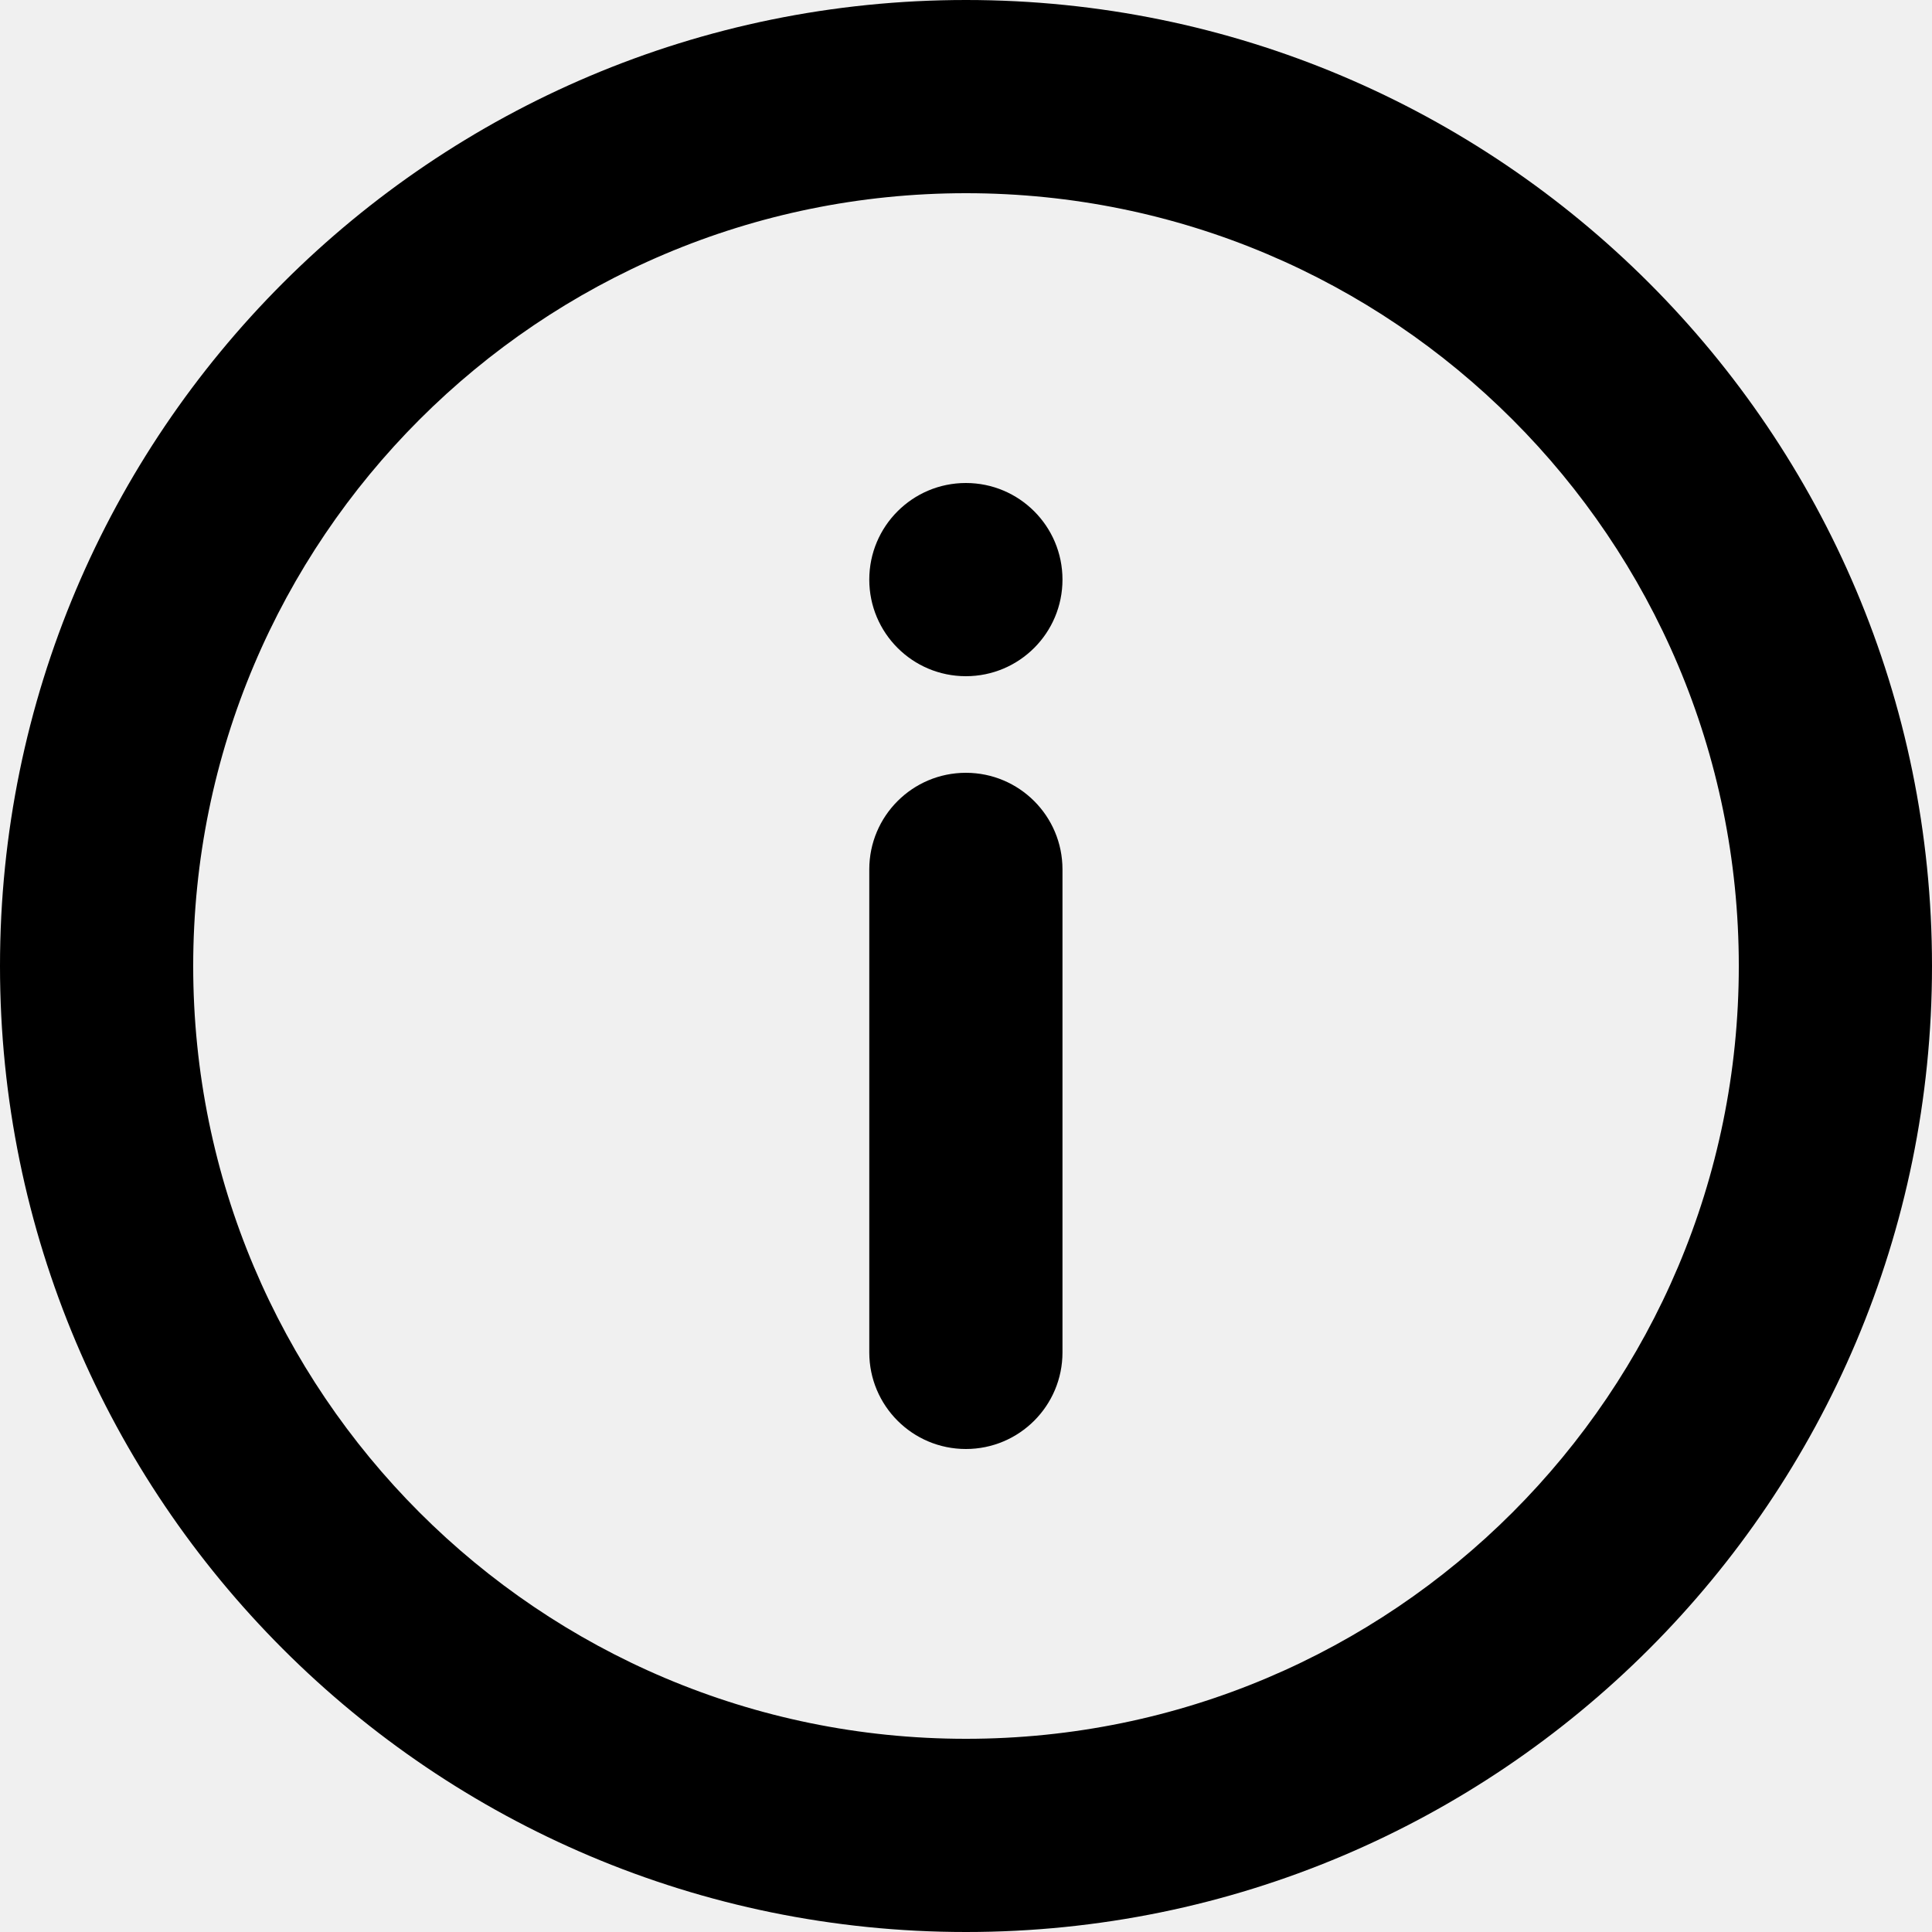
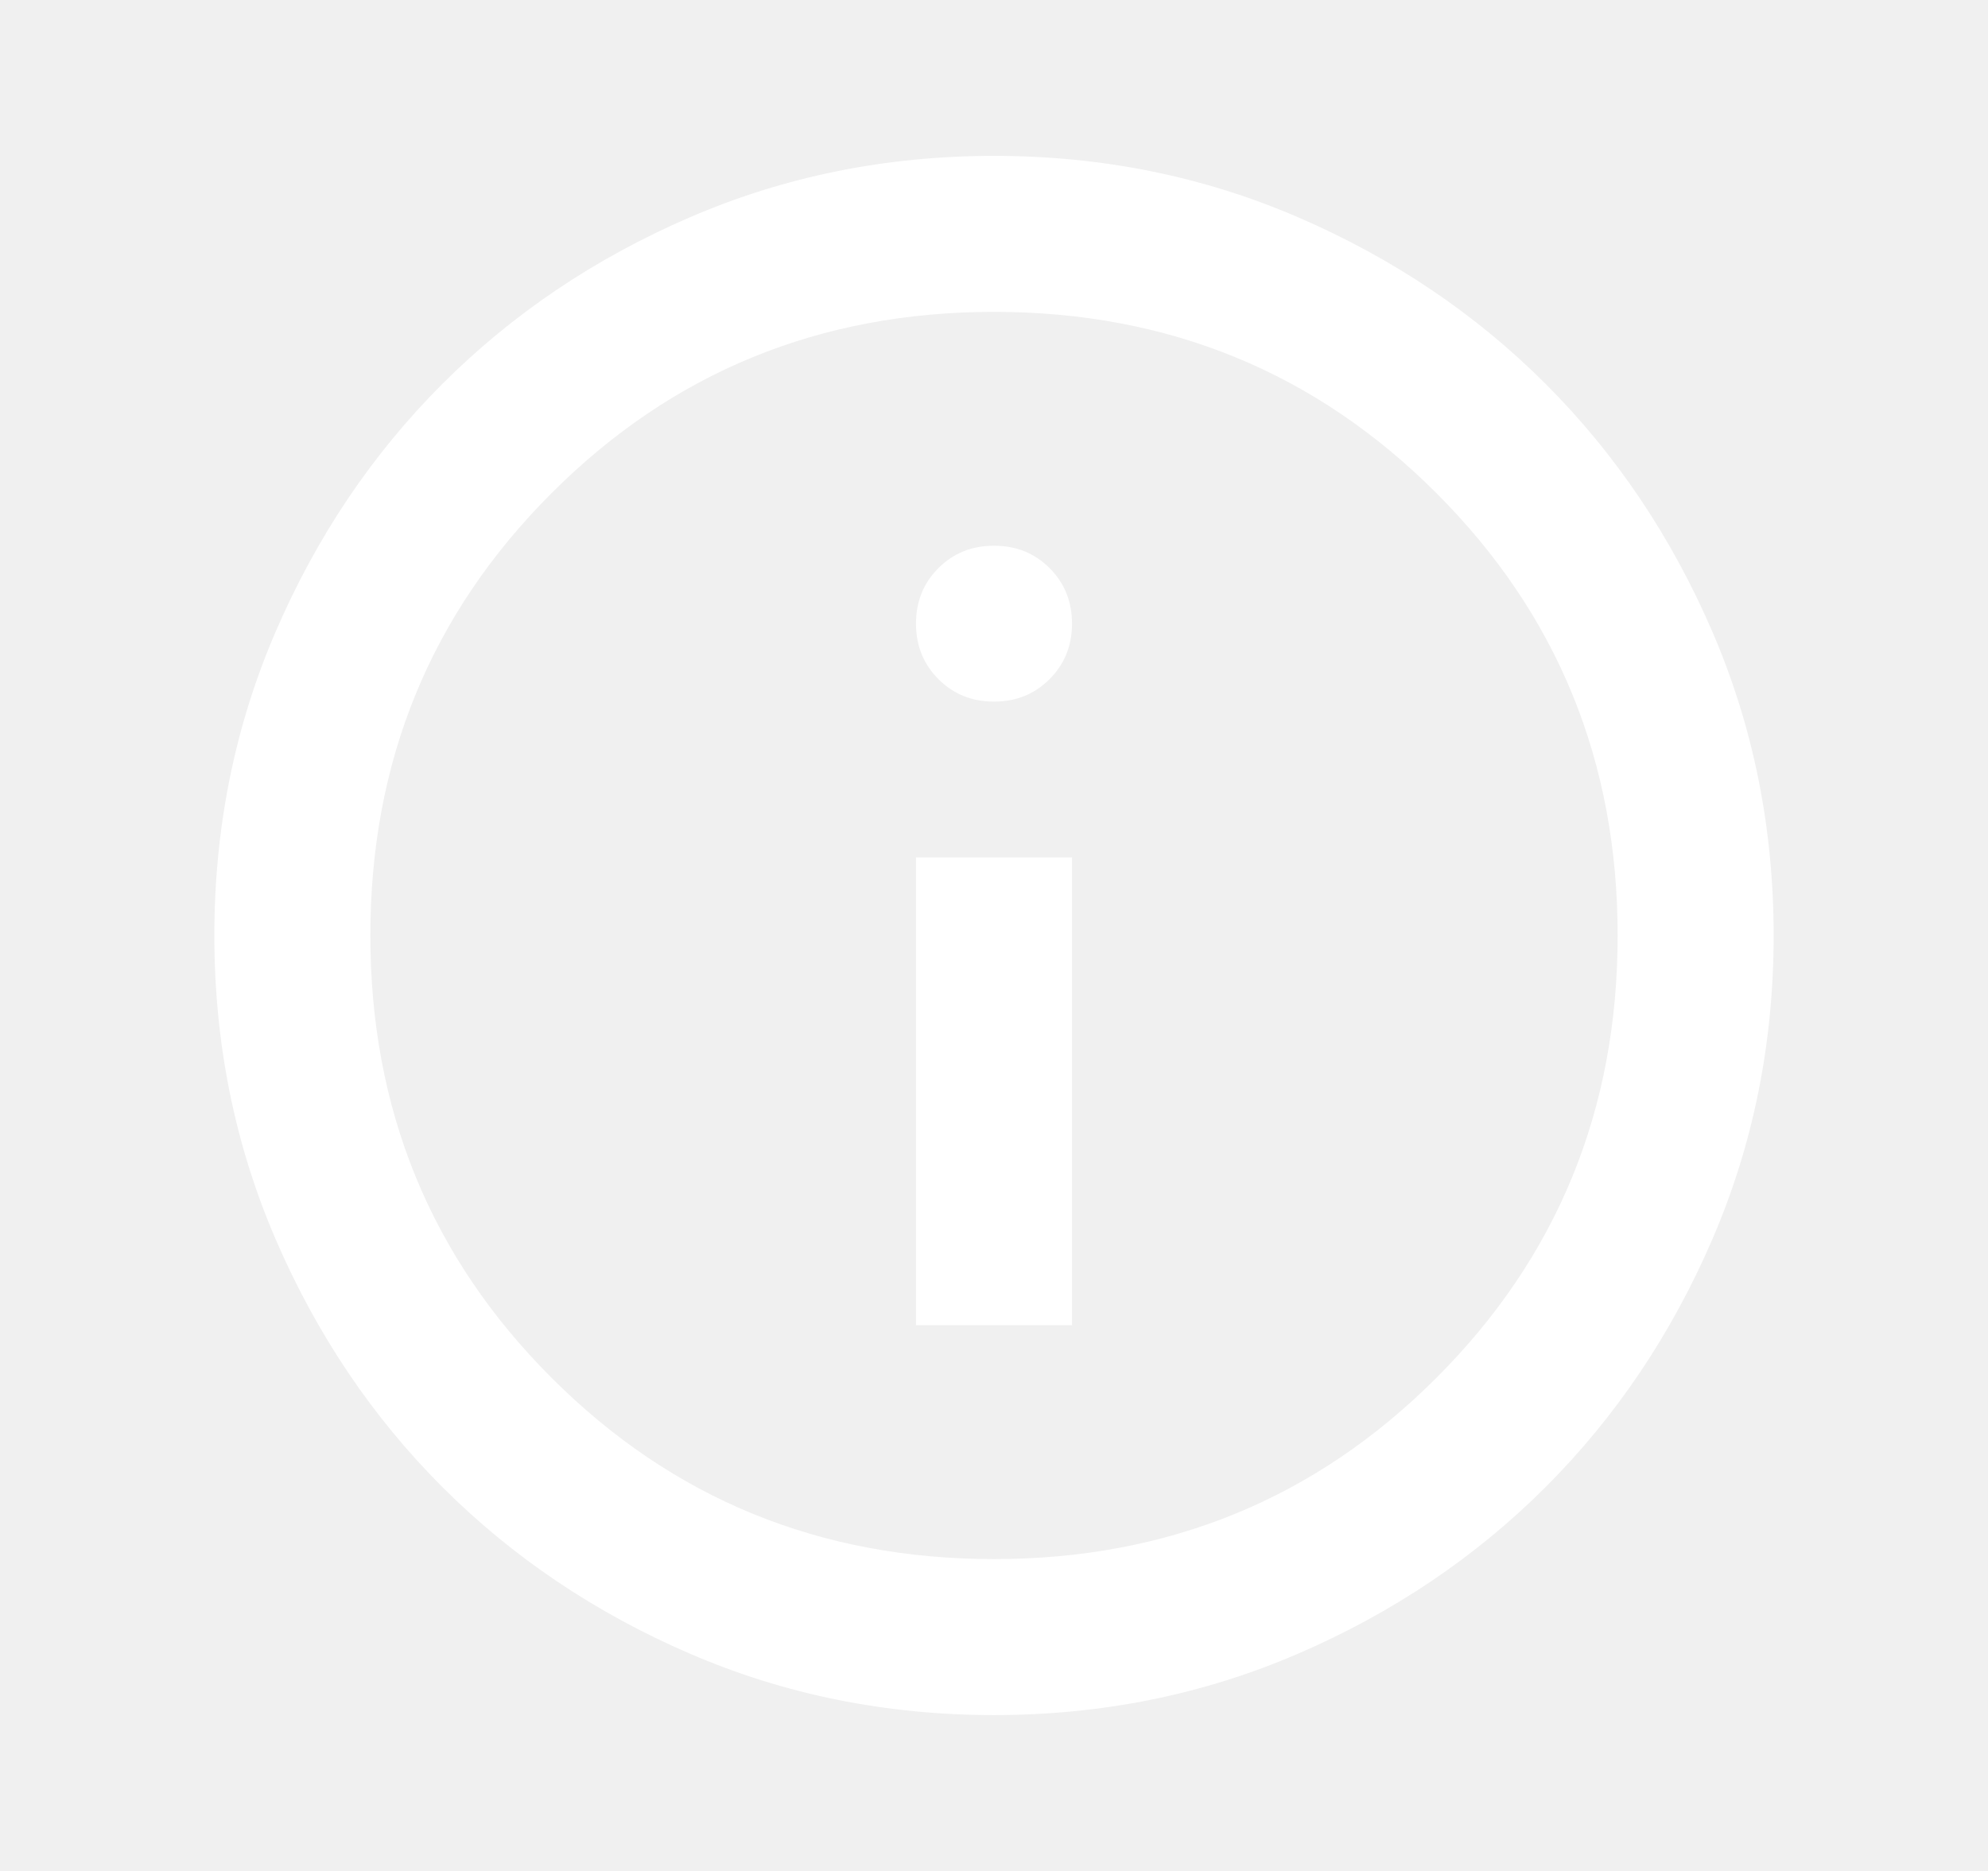
- <svg xmlns="http://www.w3.org/2000/svg" width="16" height="16" viewBox="0 0 16 16" fill="none">
-   <path d="M7.999 6.4C8.441 6.4 8.799 6.758 8.799 7.2V11.2C8.799 11.642 8.441 12 7.999 12C7.557 12 7.199 11.642 7.199 11.2V7.2C7.199 6.758 7.557 6.4 7.999 6.4Z" fill="black" />
-   <path d="M7.999 4C8.441 4 8.799 4.358 8.799 4.8C8.799 5.242 8.441 5.6 7.999 5.6C7.557 5.6 7.199 5.242 7.199 4.8C7.199 4.358 7.557 4 7.999 4Z" fill="black" />
-   <path fill-rule="evenodd" clip-rule="evenodd" d="M0 8C0 3.582 3.582 0 8 0C12.418 0 16 3.582 16 8C16 12.418 12.418 16 8 16C3.582 16 0 12.418 0 8ZM8 1.6C4.465 1.6 1.6 4.465 1.6 8C1.6 11.535 4.465 14.4 8 14.4C11.535 14.4 14.4 11.535 14.4 8C14.4 4.465 11.535 1.6 8 1.6Z" fill="black" />
+ <svg xmlns="http://www.w3.org/2000/svg" width="17" height="16" viewBox="0 0 17 16" fill="none">
+   <mask id="mask0_3596_4605" style="mask-type:alpha" maskUnits="userSpaceOnUse" x="0" y="0" width="17" height="16">
+     <rect x="0.5" width="16" height="16" fill="#D9D9D9" />
+   </mask>
+   <g mask="url(#mask0_3596_4605)">
+     <path d="M7.833 11.333H9.167V7.333H7.833V11.333ZM8.5 6C8.689 6 8.847 5.936 8.975 5.808C9.103 5.68 9.167 5.522 9.167 5.333C9.167 5.144 9.103 4.986 8.975 4.858C8.847 4.73 8.689 4.667 8.5 4.667C8.311 4.667 8.153 4.73 8.025 4.858C7.897 4.986 7.833 5.144 7.833 5.333C7.833 5.522 7.897 5.68 8.025 5.808C8.153 5.936 8.311 6 8.5 6ZM8.5 14.667C7.578 14.667 6.711 14.492 5.9 14.142C5.089 13.792 4.383 13.317 3.783 12.717C3.183 12.117 2.708 11.411 2.358 10.6C2.008 9.789 1.833 8.922 1.833 8C1.833 7.078 2.008 6.211 2.358 5.4C2.708 4.589 3.183 3.883 3.783 3.283C4.383 2.683 5.089 2.208 5.9 1.858C6.711 1.508 7.578 1.333 8.5 1.333C9.422 1.333 10.289 1.508 11.1 1.858C11.911 2.208 12.617 2.683 13.217 3.283C13.817 3.883 14.292 4.589 14.642 5.4C14.992 6.211 15.167 7.078 15.167 8C15.167 8.922 14.992 9.789 14.642 10.6C14.292 11.411 13.817 12.117 13.217 12.717C12.617 13.317 11.911 13.792 11.1 14.142C10.289 14.492 9.422 14.667 8.5 14.667ZM8.5 13.333C9.989 13.333 11.25 12.817 12.283 11.783C13.317 10.75 13.833 9.489 13.833 8C13.833 6.511 13.317 5.25 12.283 4.217C11.25 3.183 9.989 2.667 8.5 2.667C7.011 2.667 5.75 3.183 4.717 4.217C3.683 5.25 3.167 6.511 3.167 8C3.167 9.489 3.683 10.75 4.717 11.783C5.75 12.817 7.011 13.333 8.5 13.333Z" fill="white" />
+   </g>
</svg>
